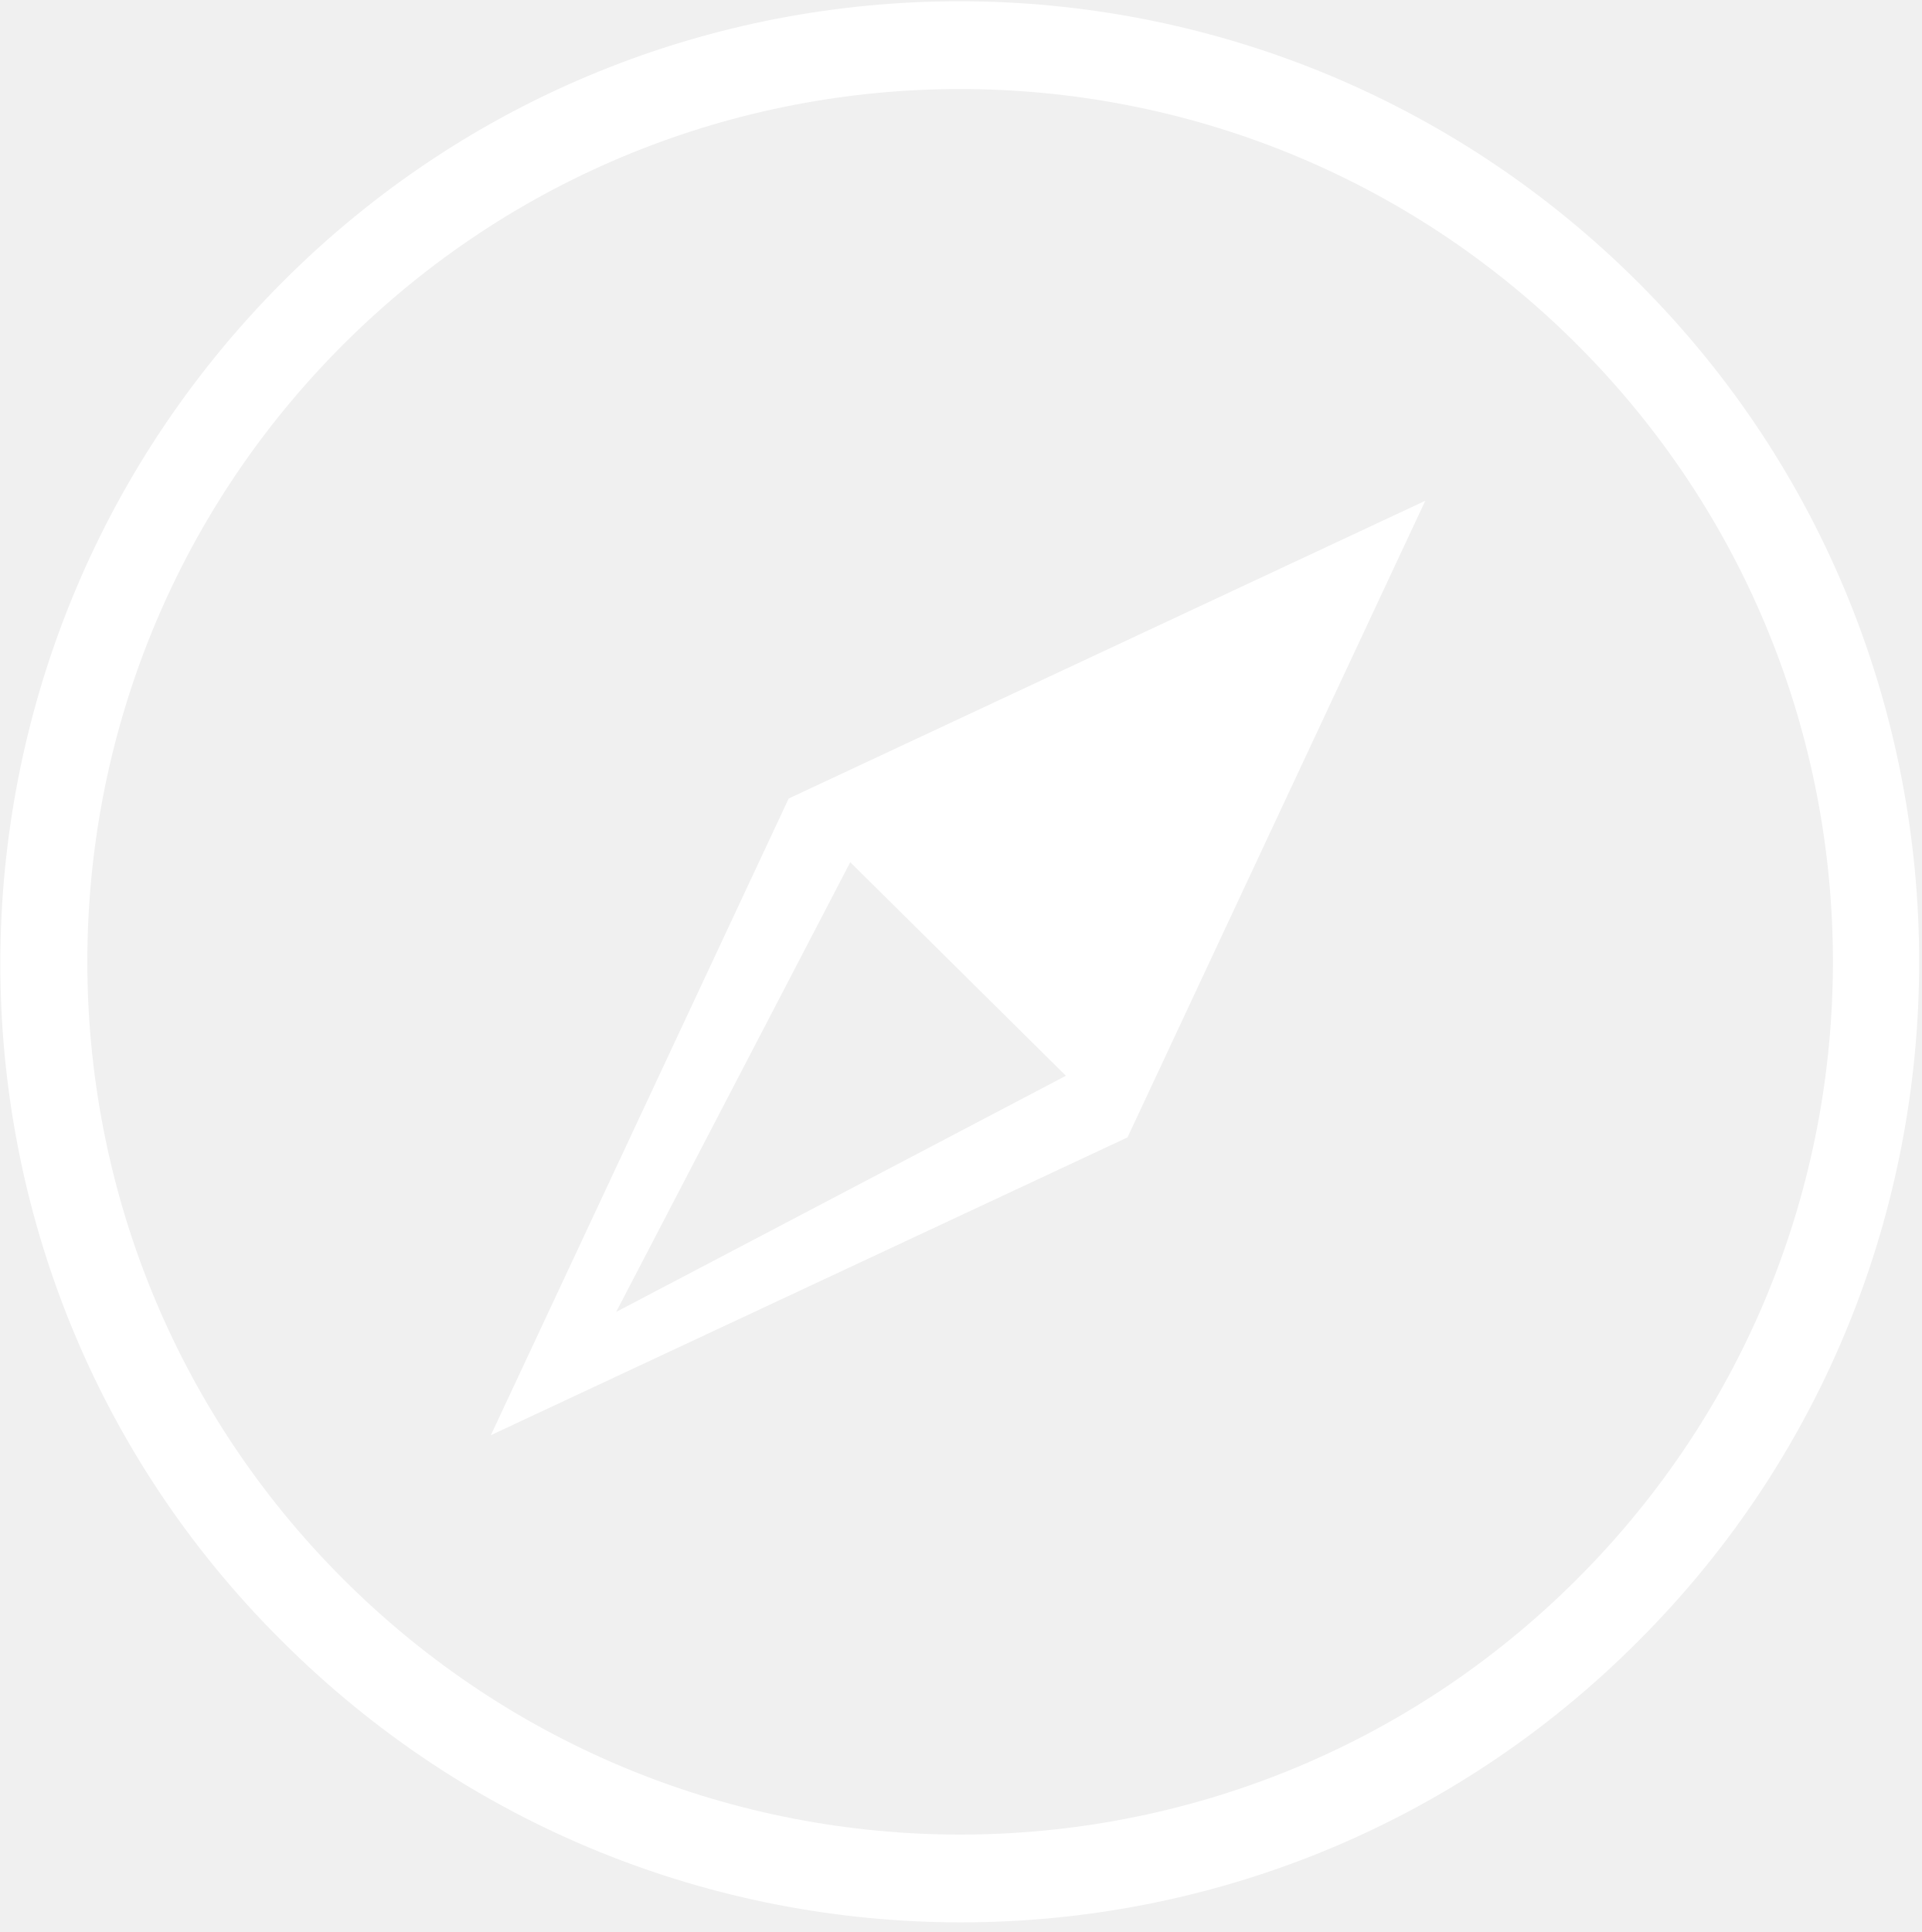
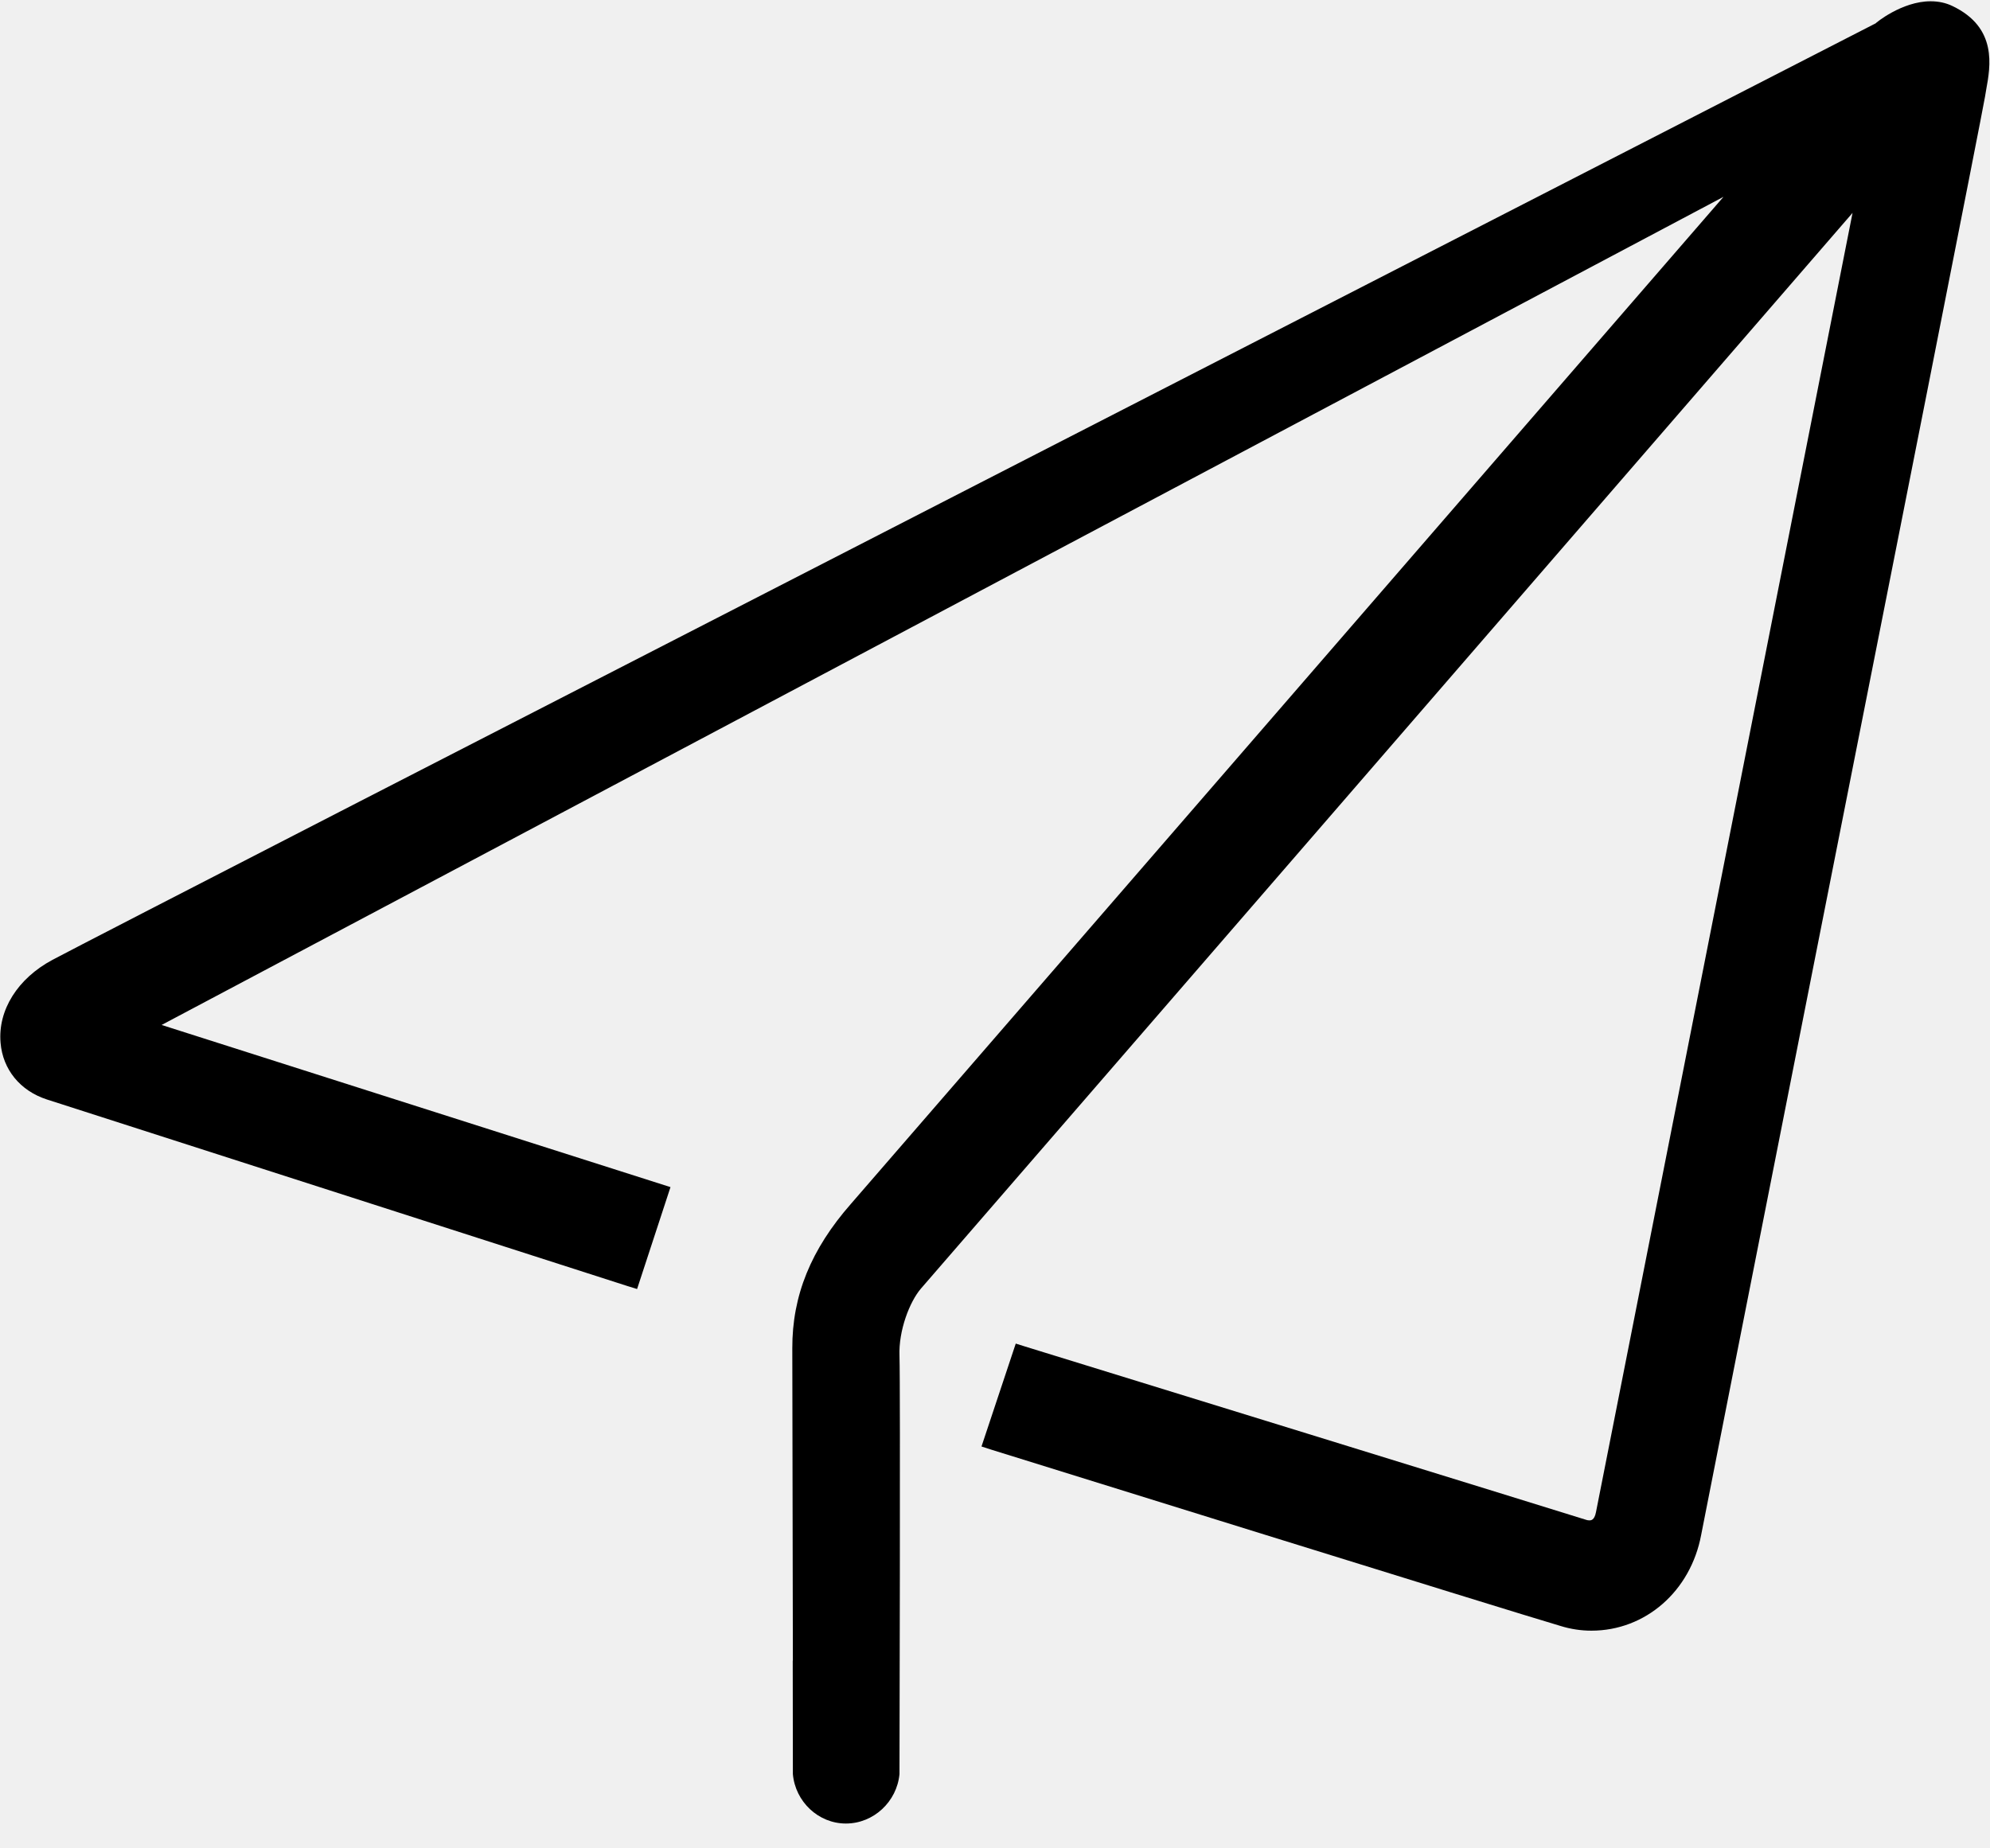
- <svg xmlns="http://www.w3.org/2000/svg" width="191px" height="192px" viewBox="0 0 191 192" version="1.1">
-   <g id="Page-2" stroke="none" stroke-width="1" fill="none" fill-rule="evenodd">
-     <path d="M162.864,28.135 C125.517,-9.212 65.108,-9.212 27.966,28.135 C-9.177,65.482 -9.381,125.89 27.966,163.033 C65.312,200.379 125.721,200.379 162.864,163.033 C200.006,125.89 200.006,65.277 162.864,28.135 C162.864,28.135 162.864,28.135 162.864,28.135 Z M156.741,156.91 C122.864,190.788 67.966,190.788 34.088,156.91 C0.21,123.033 0.21,68.135 34.088,34.257 C67.966,0.379 122.864,0.379 156.741,34.257 C156.741,34.257 156.741,34.257 156.741,34.257 C190.619,68.135 190.619,123.033 156.741,156.91 Z M48.782,142.624 L112.047,113.033 L141.639,49.767 L78.374,79.359 L48.782,142.624 Z M105.925,106.91 L61.231,130.379 L84.496,85.686 L105.925,106.91 L105.925,106.91 Z" id="Shape" fill="#FFFFFF" fill-rule="nonzero" />
+ <svg xmlns="http://www.w3.org/2000/svg" width="14px" height="13px" viewBox="0 0 14 13" version="1.1">
+   <g id="我的" stroke="none" stroke-width="1" fill="none" fill-rule="evenodd">
+     <g transform="translate(-32, -377)" fill="#000000" fill-rule="nonzero" id="iconfont-">
+       <g transform="translate(32, 377)">
+         <path d="M13.737,0.043 C13.69,0.02 13.638,0.009 13.582,0.009 C13.379,0.009 13.193,0.164 13.196,0.164 C13.072,0.228 0.803,6.521 0.369,6.754 C0.124,6.885 -0.016,7.108 0.004,7.338 C0.02,7.526 0.142,7.675 0.329,7.736 C0.697,7.854 4.414,9.049 4.414,9.049 L4.482,9.07 L4.717,8.353 L1.137,7.212 L12.125,1.385 C10.96,2.731 6.207,8.216 5.988,8.469 C5.705,8.791 5.573,9.116 5.574,9.487 L5.578,11.685 L5.577,11.685 L5.578,12.455 L5.578,12.483 C5.595,12.677 5.757,12.831 5.951,12.831 C6.146,12.831 6.31,12.677 6.328,12.483 C6.328,12.483 6.335,9.743 6.328,9.542 C6.321,9.362 6.399,9.161 6.478,9.068 C6.558,8.976 11.976,2.72 13.033,1.498 C12.732,3.024 11.25,10.53 11.228,10.64 C11.217,10.698 11.192,10.698 11.181,10.698 C11.172,10.698 11.163,10.696 11.152,10.692 C11.047,10.658 7.369,9.523 7.213,9.475 L7.146,9.454 L6.905,10.178 L6.976,10.201 C7.013,10.212 10.62,11.336 10.979,11.441 C11.05,11.463 11.123,11.474 11.196,11.474 C11.576,11.474 11.894,11.196 11.968,10.8 C11.998,10.643 12.349,8.868 12.755,6.813 C13.315,3.986 13.949,0.78 13.965,0.68 L13.973,0.632 C14.003,0.467 14.054,0.195 13.737,0.043 L13.737,0.043 Z" id="路径" />
+       </g>
+     </g>
  </g>
</svg>
